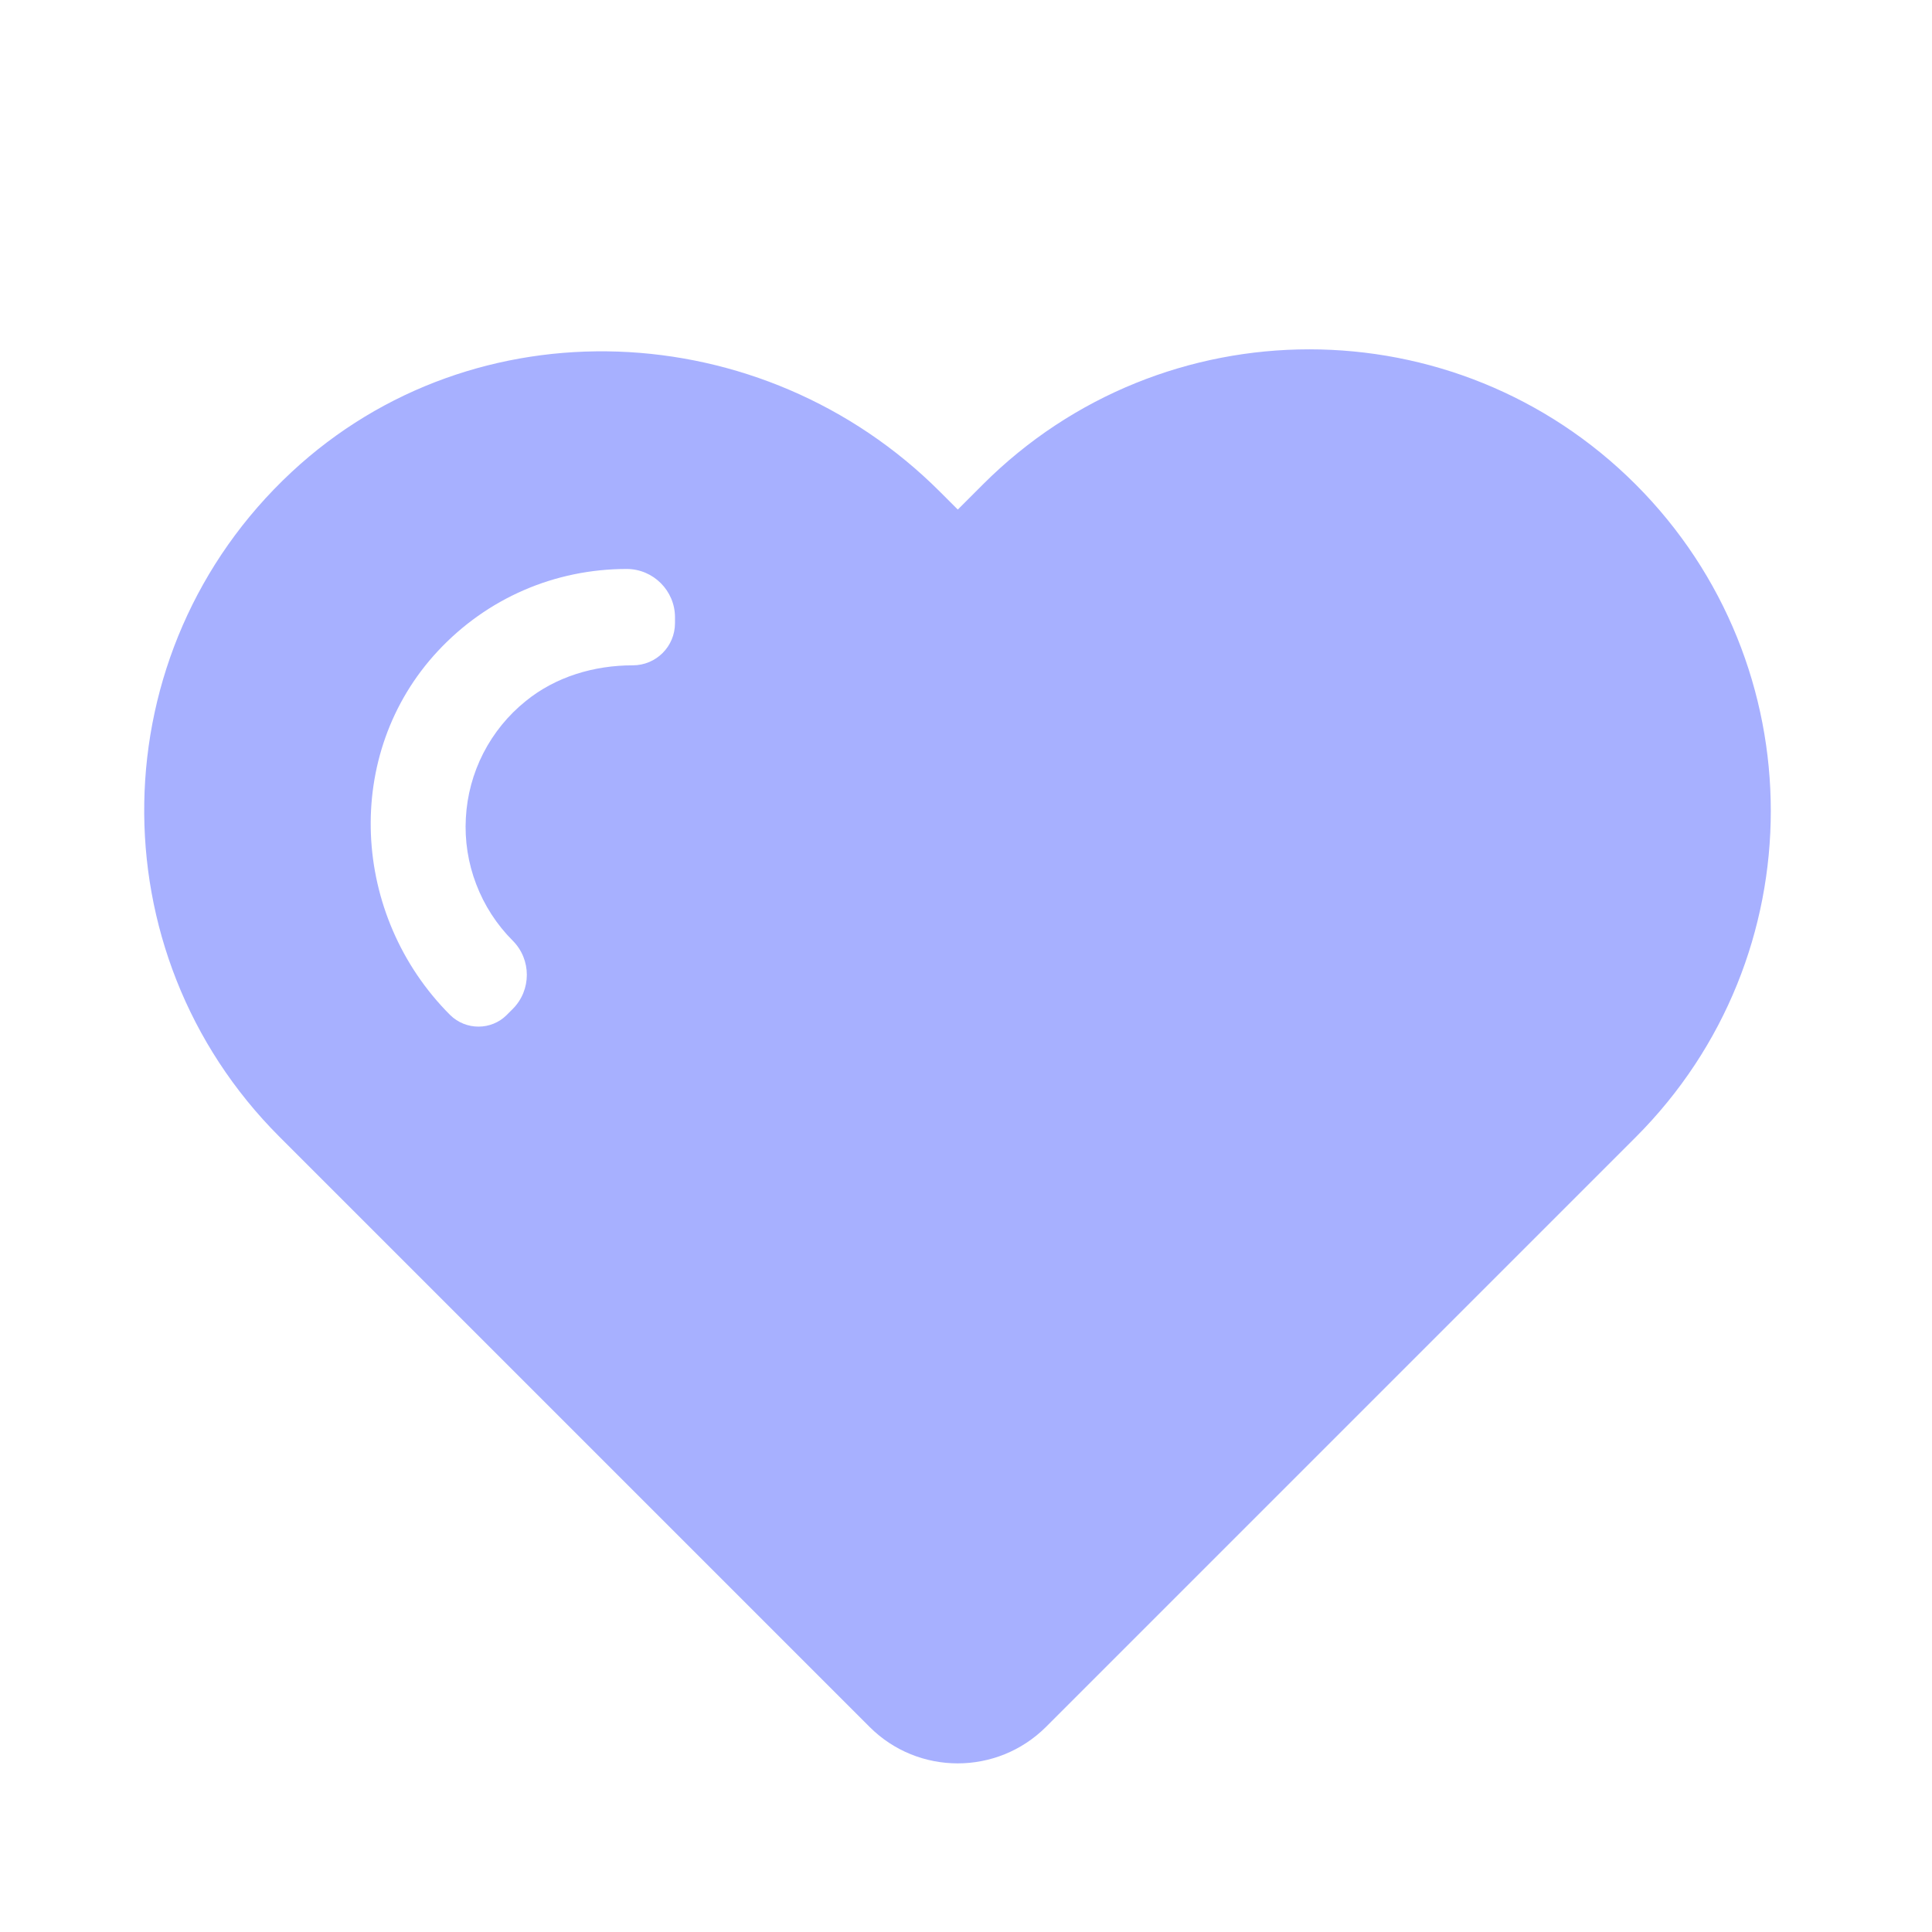
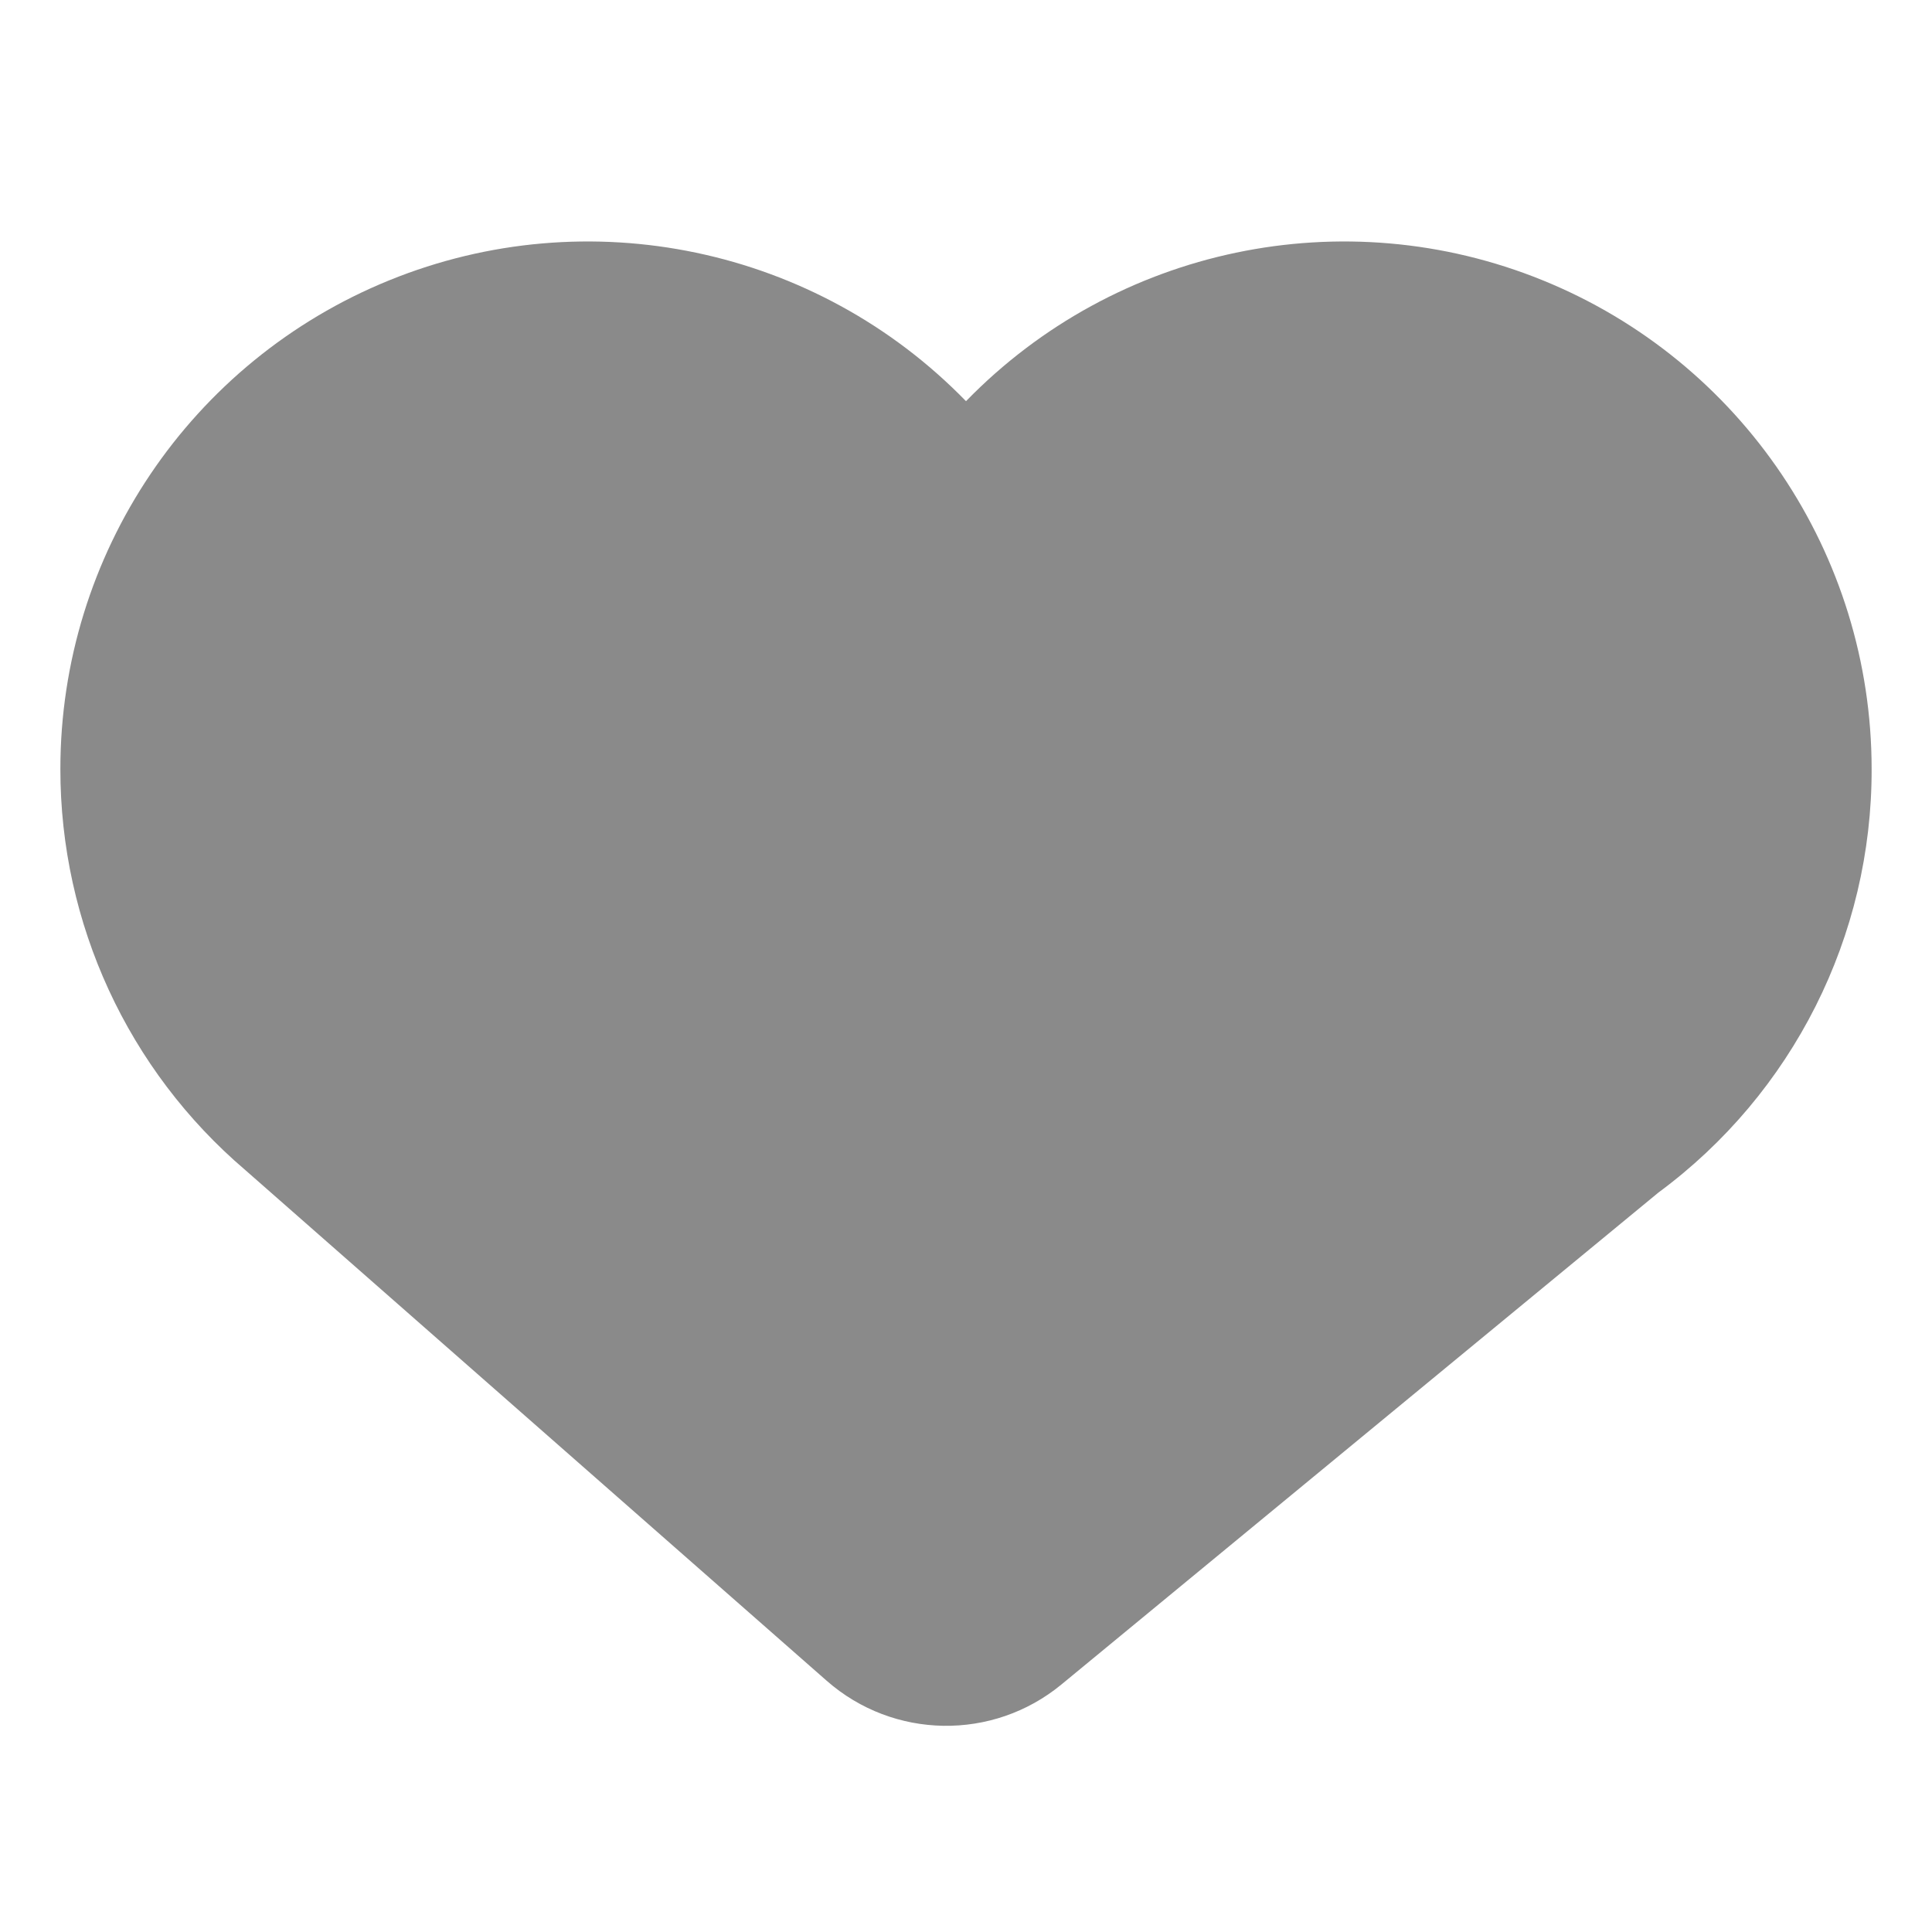
- <svg xmlns="http://www.w3.org/2000/svg" width="24" height="24" viewBox="0 0 24 24" fill="none">
-   <path d="M20.319 6.018C18.081 3.78 14.448 3.78 12.21 6.018L11.898 6.33L11.676 6.108C9.477 3.909 5.895 3.747 3.621 5.865C1.233 8.091 1.182 11.832 3.471 14.121L3.789 14.439L10.803 21.453C11.406 22.056 12.387 22.056 12.993 21.453L20.319 14.127C22.557 11.889 22.557 8.259 20.319 6.018ZM7.86 8.265C7.38 8.265 6.903 8.406 6.531 8.709C6.312 8.885 6.133 9.105 6.004 9.356C5.876 9.606 5.802 9.88 5.787 10.161C5.771 10.441 5.815 10.722 5.916 10.985C6.016 11.247 6.17 11.486 6.369 11.685C6.603 11.919 6.603 12.3 6.369 12.534L6.294 12.609C6.102 12.801 5.787 12.801 5.592 12.609C4.359 11.376 4.251 9.363 5.439 8.088C6.051 7.431 6.891 7.068 7.785 7.068C8.115 7.068 8.385 7.338 8.385 7.668V7.74C8.385 8.031 8.151 8.265 7.86 8.265Z" fill="#A7B0FF" />
+ <svg xmlns="http://www.w3.org/2000/svg" t="1682481246100" class="icon" viewBox="0 0 1024 1024" version="1.1" p-id="26649" data-spm-anchor-id="a313x.7781069.0.i36" width="24" height="24">
+   <path d="M32 407.584a279.584 279.584 0 0 1 480-194.944 279.584 279.584 0 0 1 480 194.944 278.144 278.144 0 0 1-113.024 224.512L562.592 892.8a96 96 0 0 1-124.416-1.952l-308.16-270.688A278.976 278.976 0 0 1 32 407.584z" fill="#8a8a8a" p-id="26650" />
</svg>
